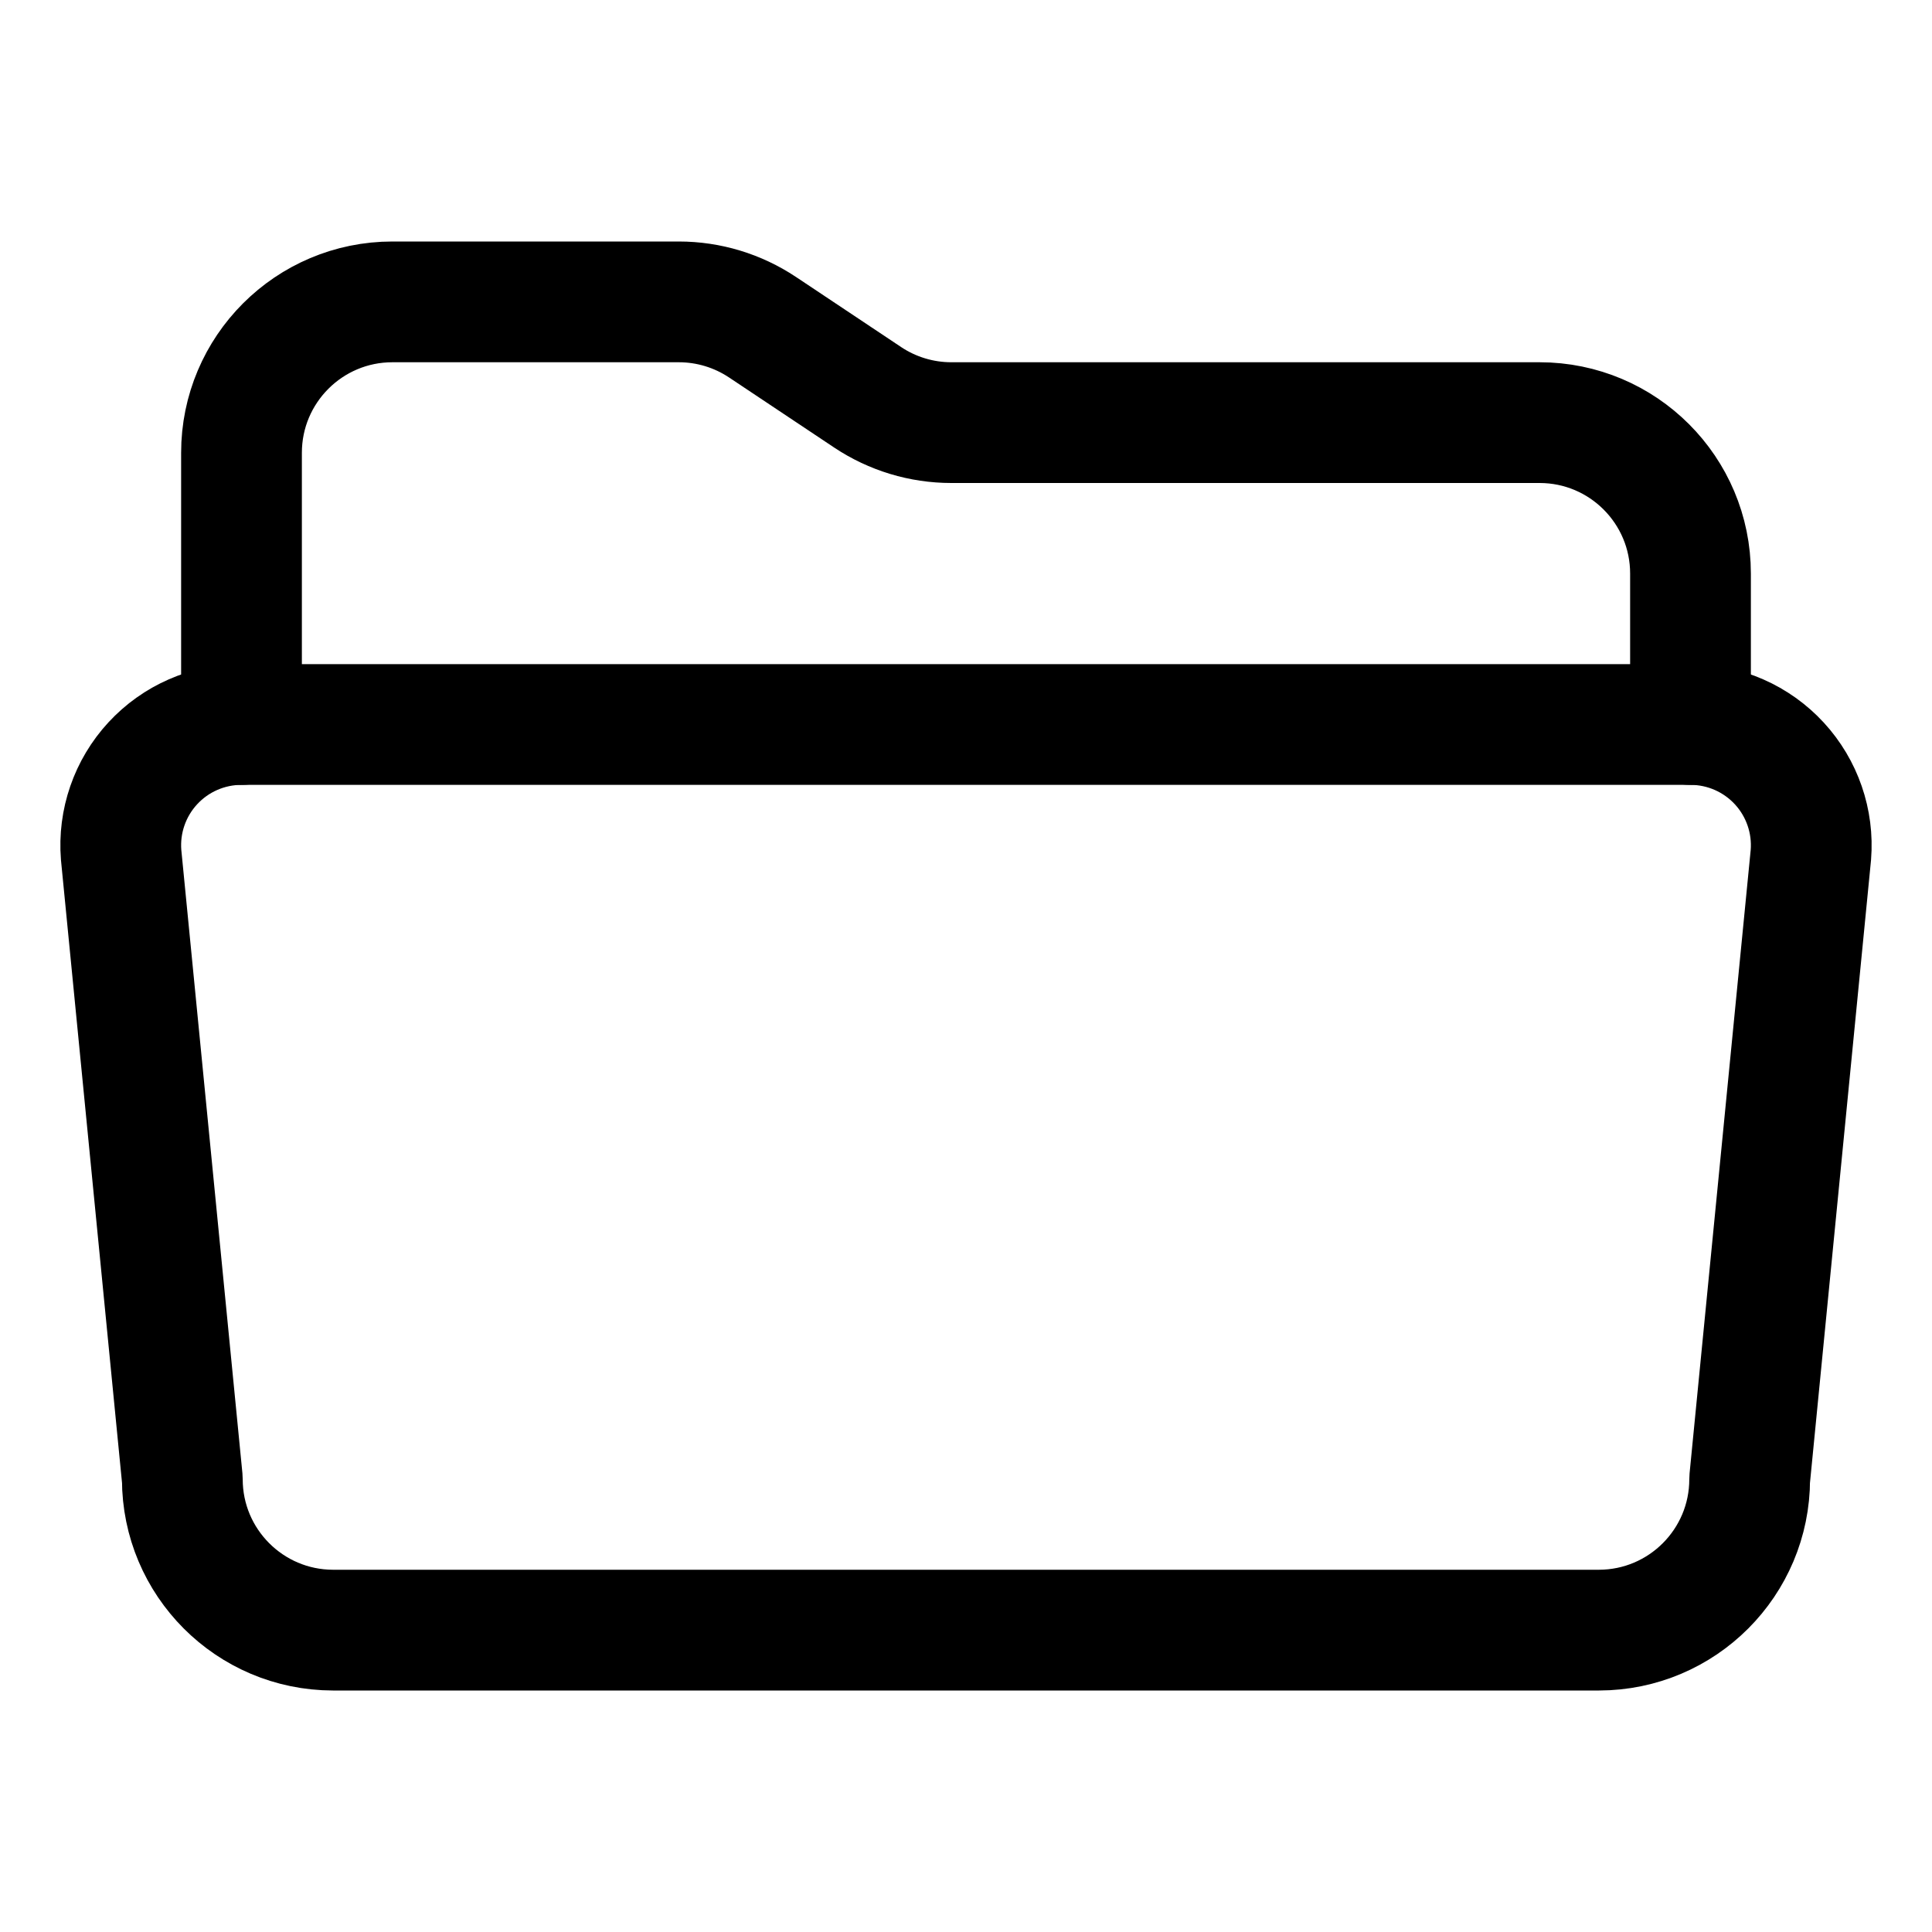
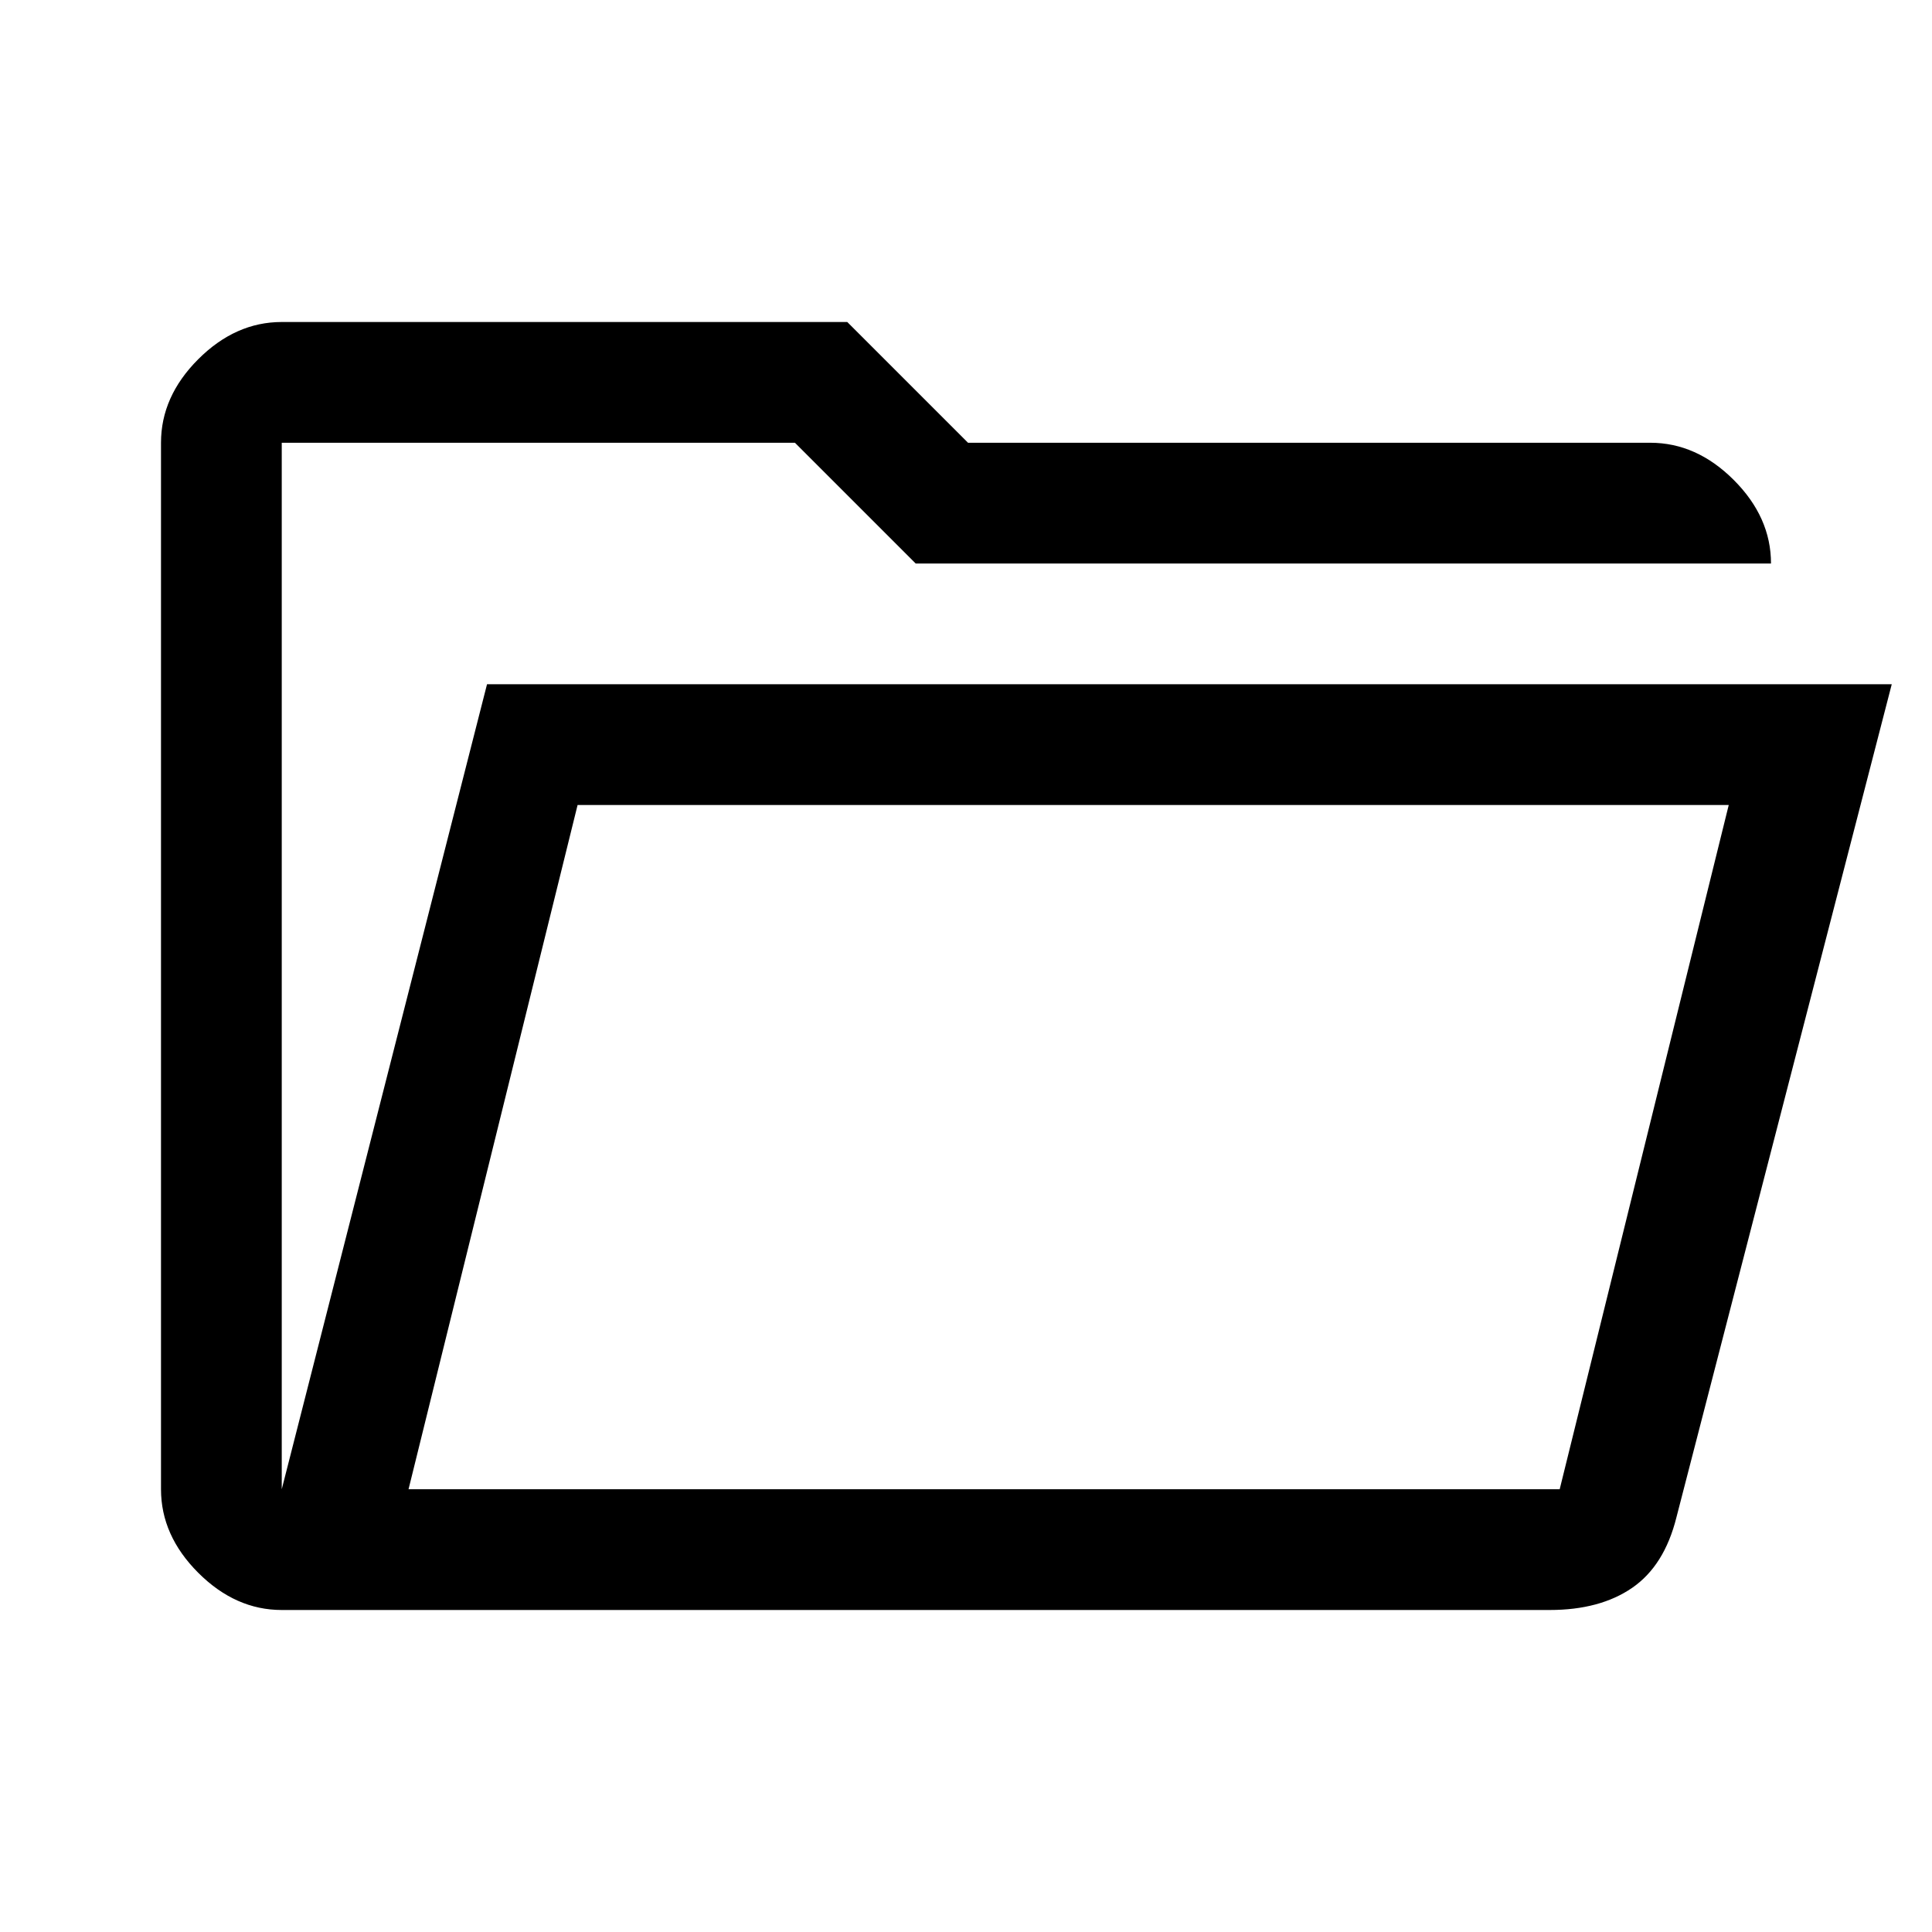
- <svg xmlns="http://www.w3.org/2000/svg" class="ionicon" viewBox="0 0 512 512">
-   <path d="M64 192v-72a40 40 0 0140-40h75.89a40 40 0 0122.19 6.72l27.84 18.56a40 40 0 0022.19 6.72H408a40 40 0 0140 40v40" fill="none" stroke="currentColor" stroke-linecap="round" stroke-linejoin="round" stroke-width="32" />
-   <path d="M479.9 226.55L463.68 392a40 40 0 01-39.93 40H88.25a40 40 0 01-39.93-40L32.1 226.55A32 32 0 0164 192h384.1a32 32 0 0131.8 34.55z" fill="none" stroke="currentColor" stroke-linecap="round" stroke-linejoin="round" stroke-width="32" />
+ <svg xmlns="http://www.w3.org/2000/svg" height="48" viewBox="0 -960 960 960" width="48">
+   <path d="M140-160q-23 0-41.5-18.5T80-220v-520q0-23 18.5-41.5T140-800h281l60 60h339q23 0 41.5 18.5T880-680H455l-60-60H140v520l102-400h698L833-206q-6 24-22 35t-41 11H140Zm63-60h572l84-340H287l-84 340Zm0 0 84-340-84 340Zm-63-460v-60 60Z" />
</svg>
